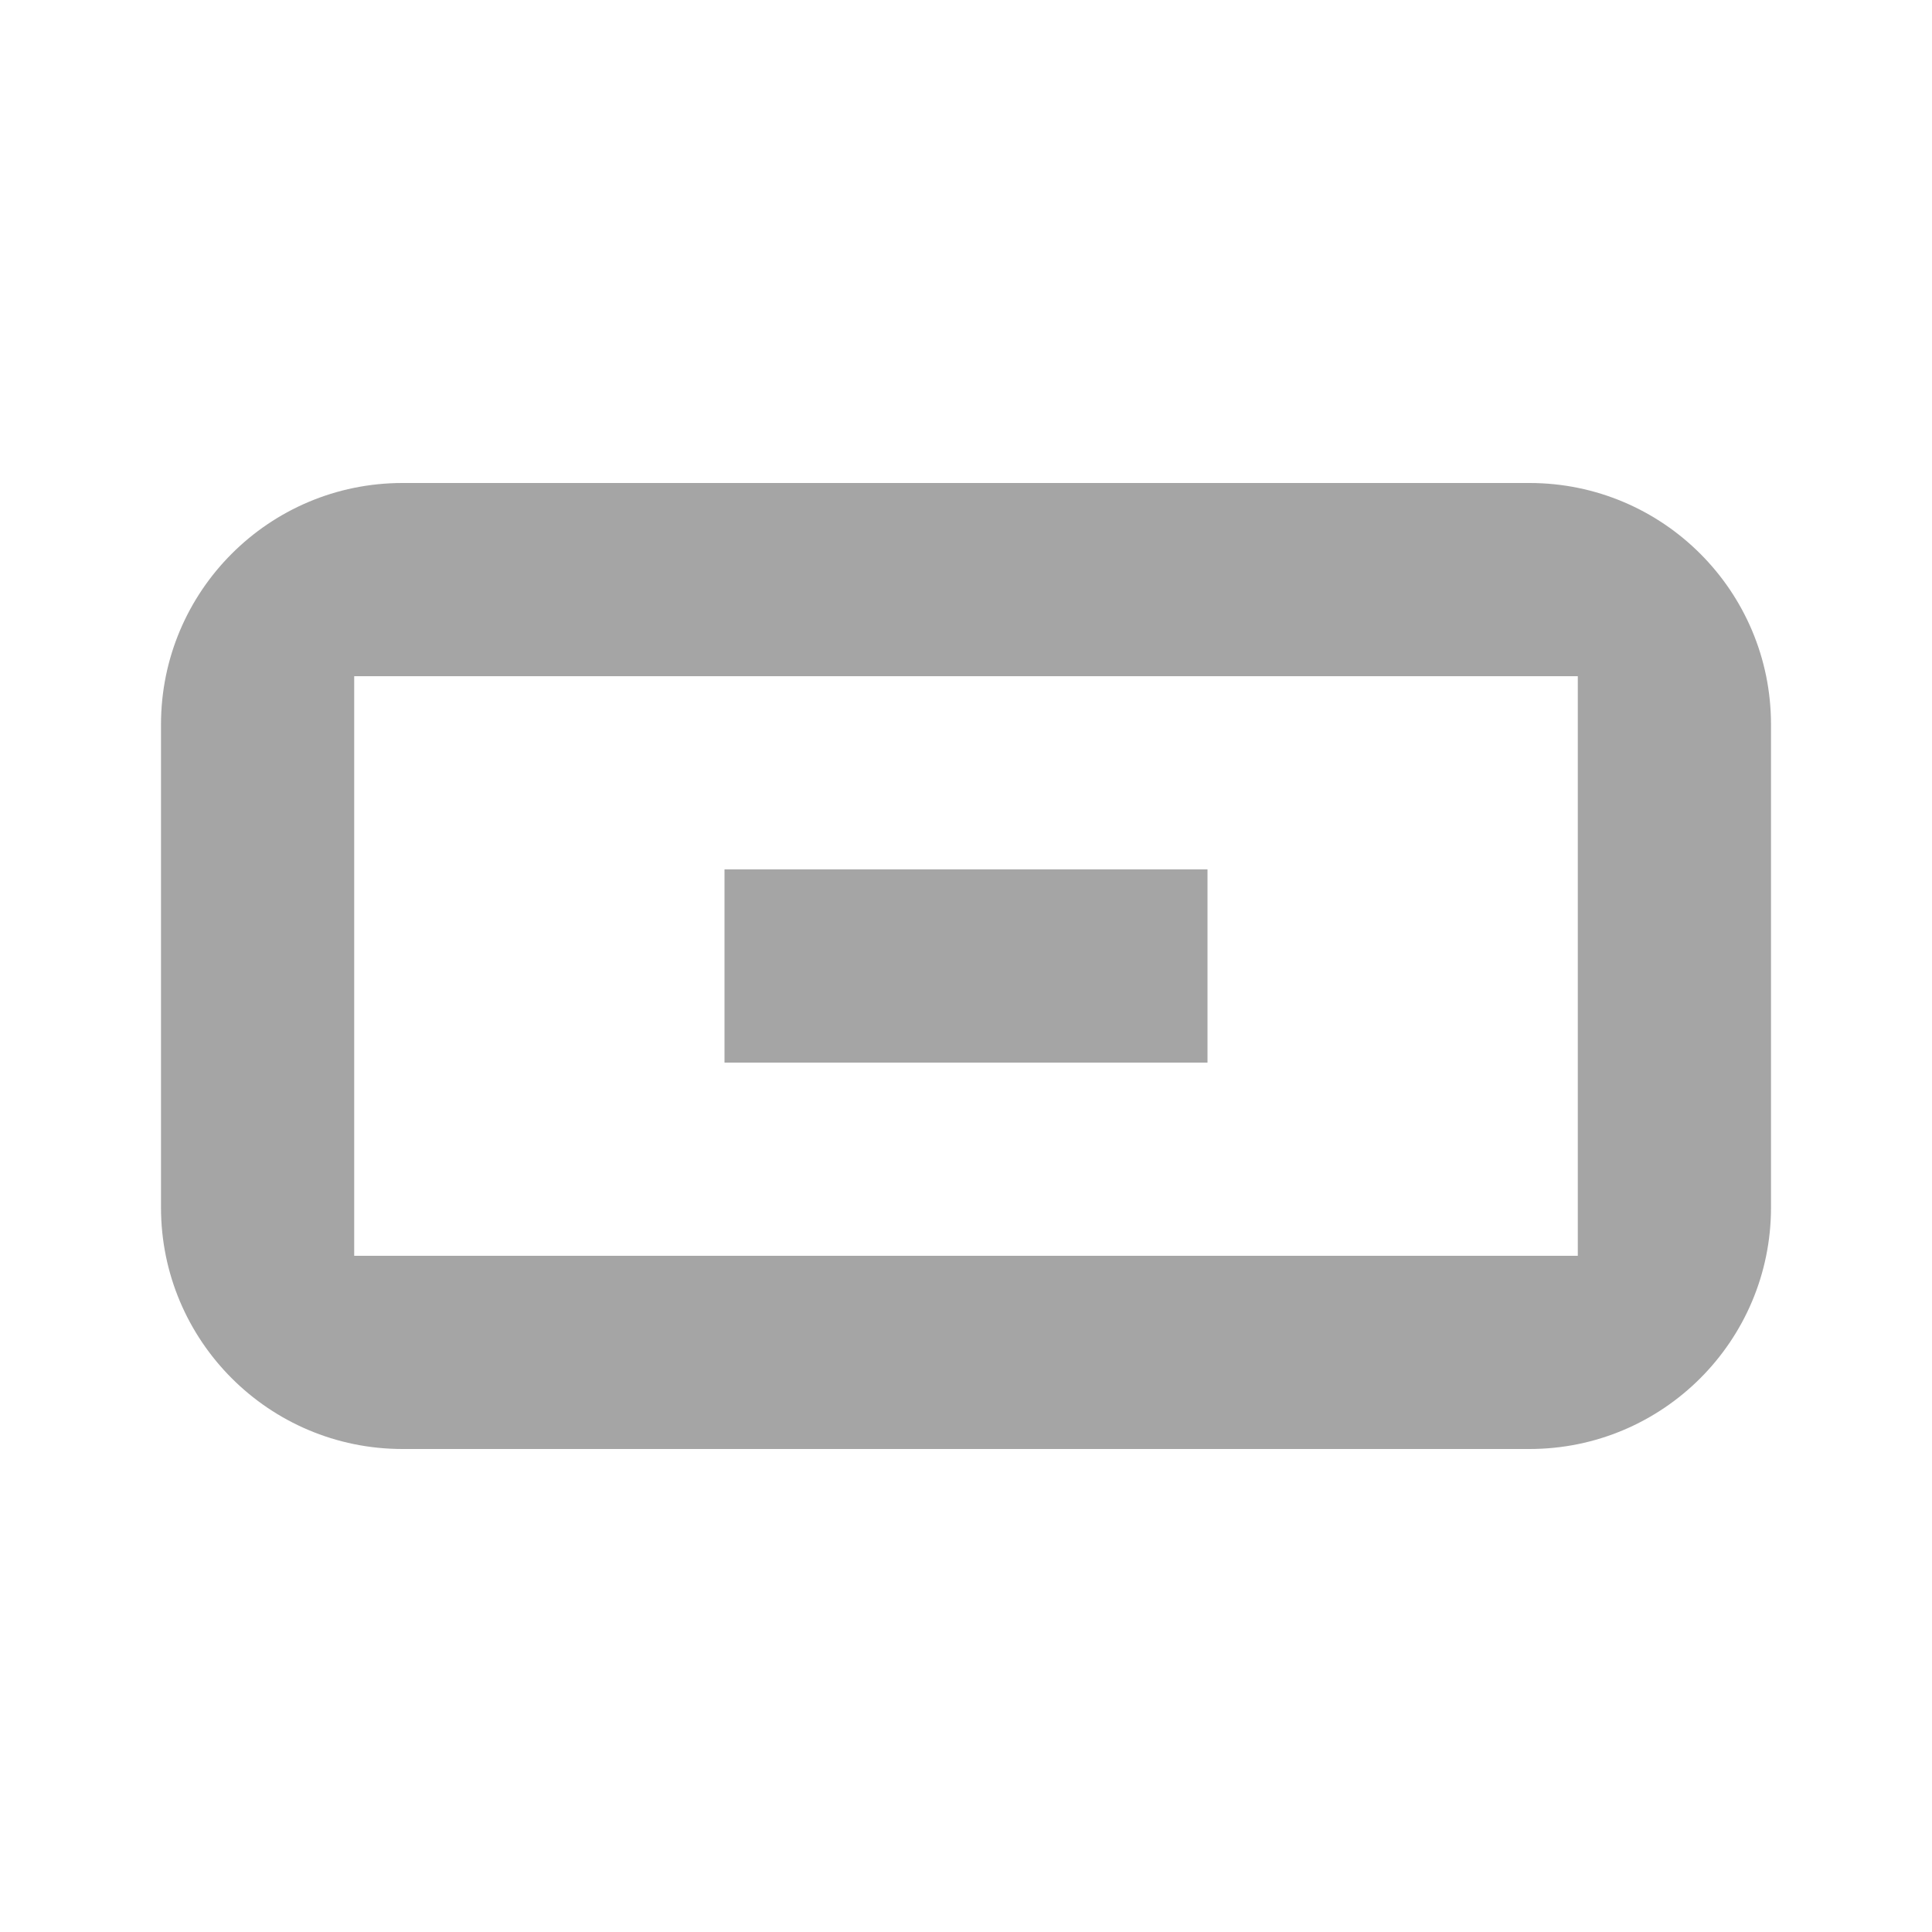
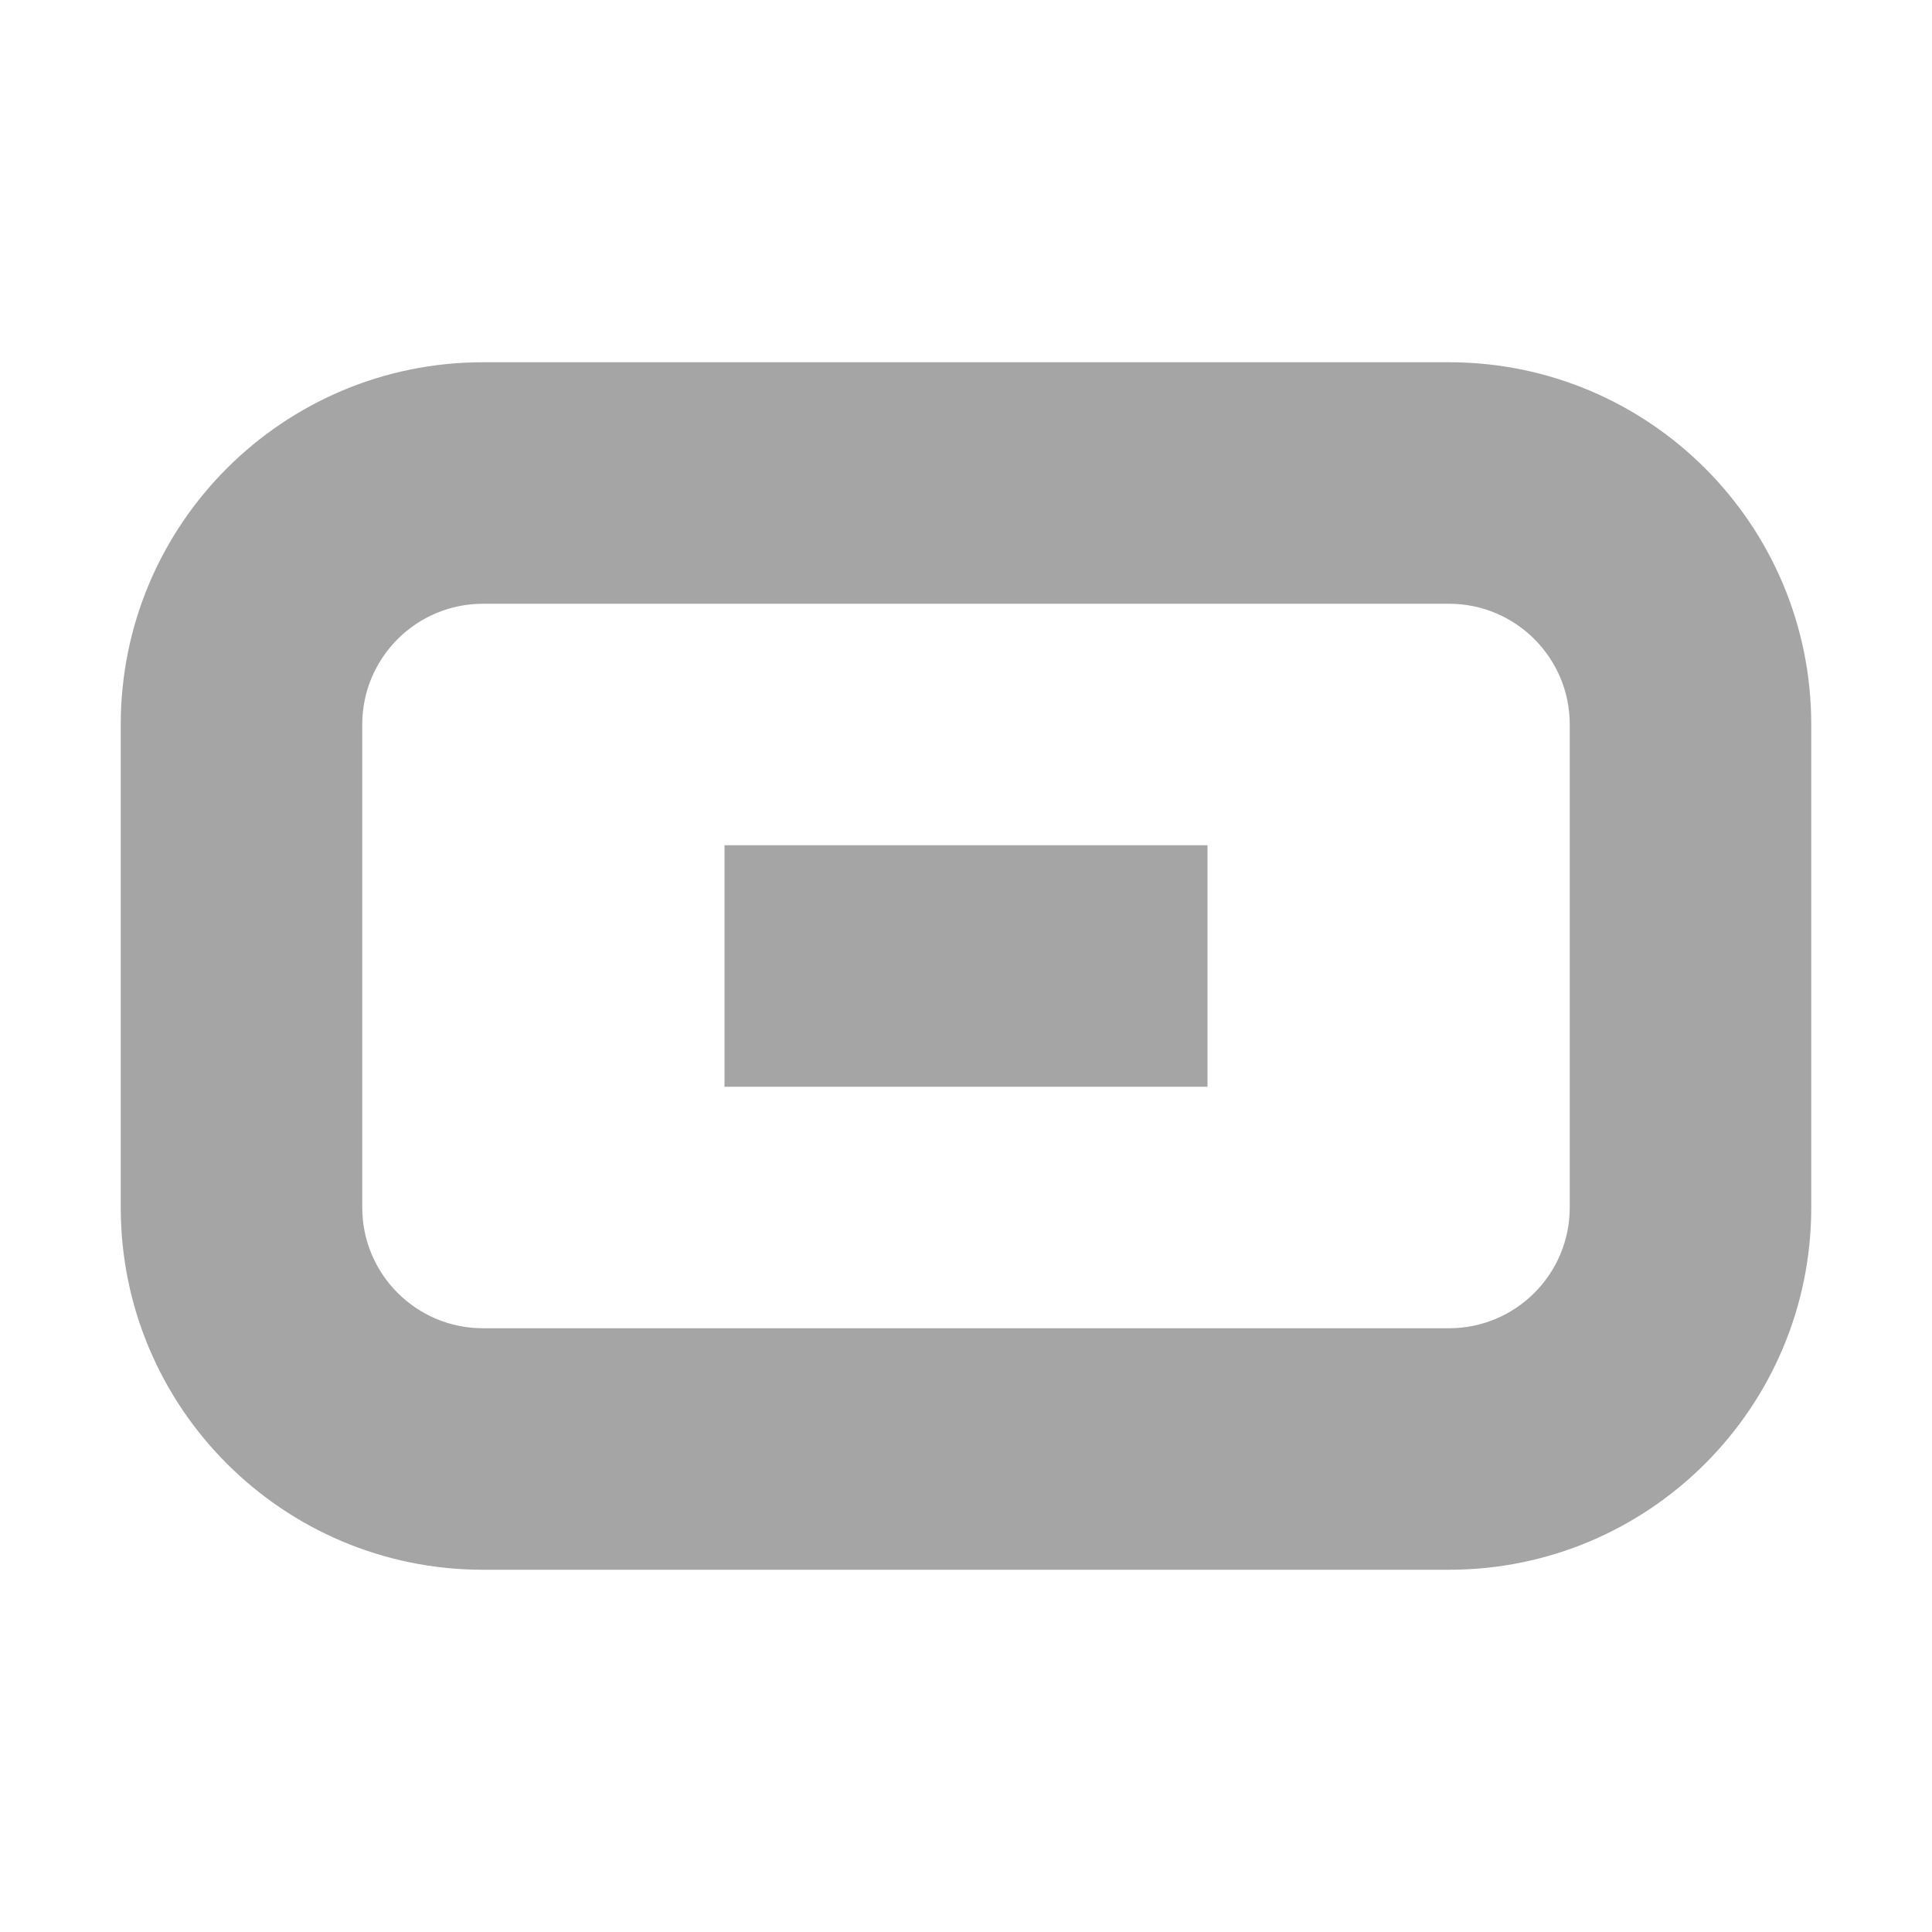
- <svg xmlns="http://www.w3.org/2000/svg" width="16" height="16" fill="#a5a5a5" role="img" viewBox="0 0 12 12">
-   <path fill-rule="evenodd" d="M2.5 3h7A1.5 1.5 0 0 1 11 4.5v3A1.5 1.5 0 0 1 9.5 9h-7A1.5 1.5 0 0 1 1 7.5v-3A1.5 1.5 0 0 1 2.5 3zm-.3 1.2v3.6h7.6V4.2z" />
-   <path d="M4.5 5.4h3v1.2h-3z" />
+ <svg xmlns="http://www.w3.org/2000/svg" width="16" height="16" fill="#a5a5a5" role="img" viewBox="0 0 16 16">
+   <path fill-rule="evenodd" d="M4 3h8a3 3 0 0 1 3 3v4a3 3 0 0 1-3 3H4a3 3 0 0 1-3-3V6a3 3 0 0 1 3-3zm0 2a1 1 0 0 0-1 1v4a1 1 0 0 0 1 1h8a1 1 0 0 0 1-1V6a1 1 0 0 0-1-1z" />
+   <path d="M6 7h4v2H6z" />
</svg>
